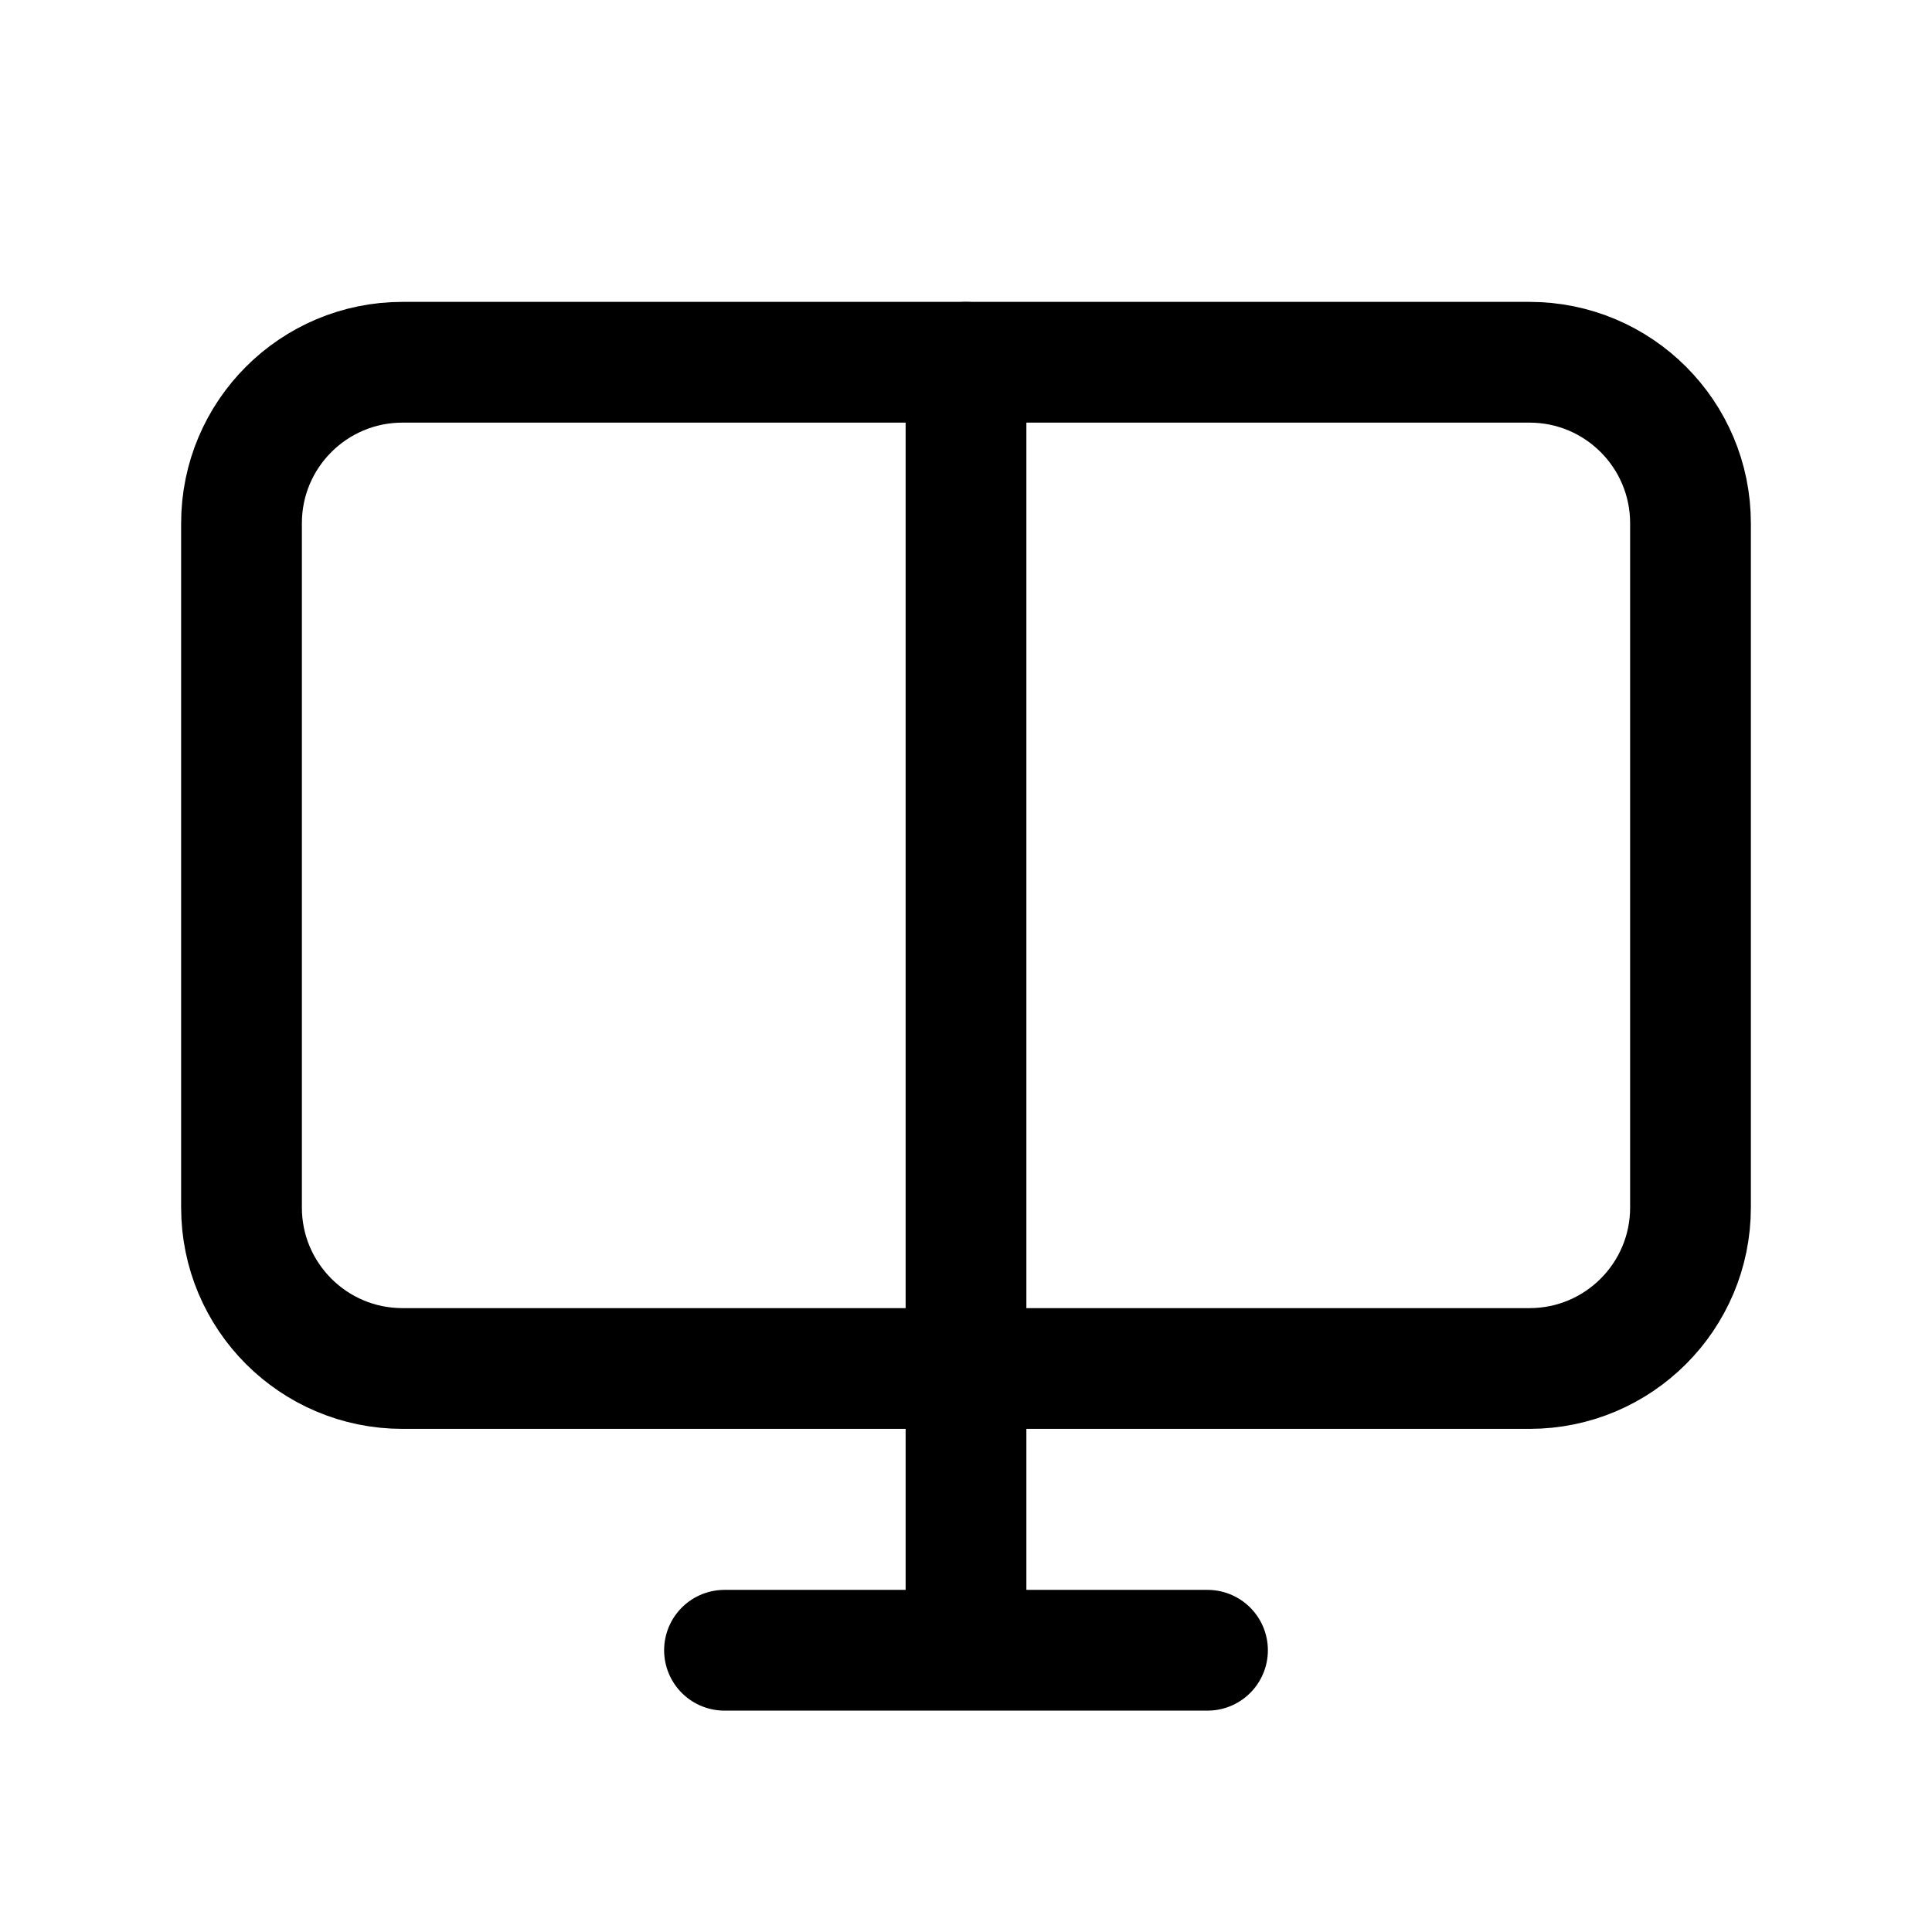
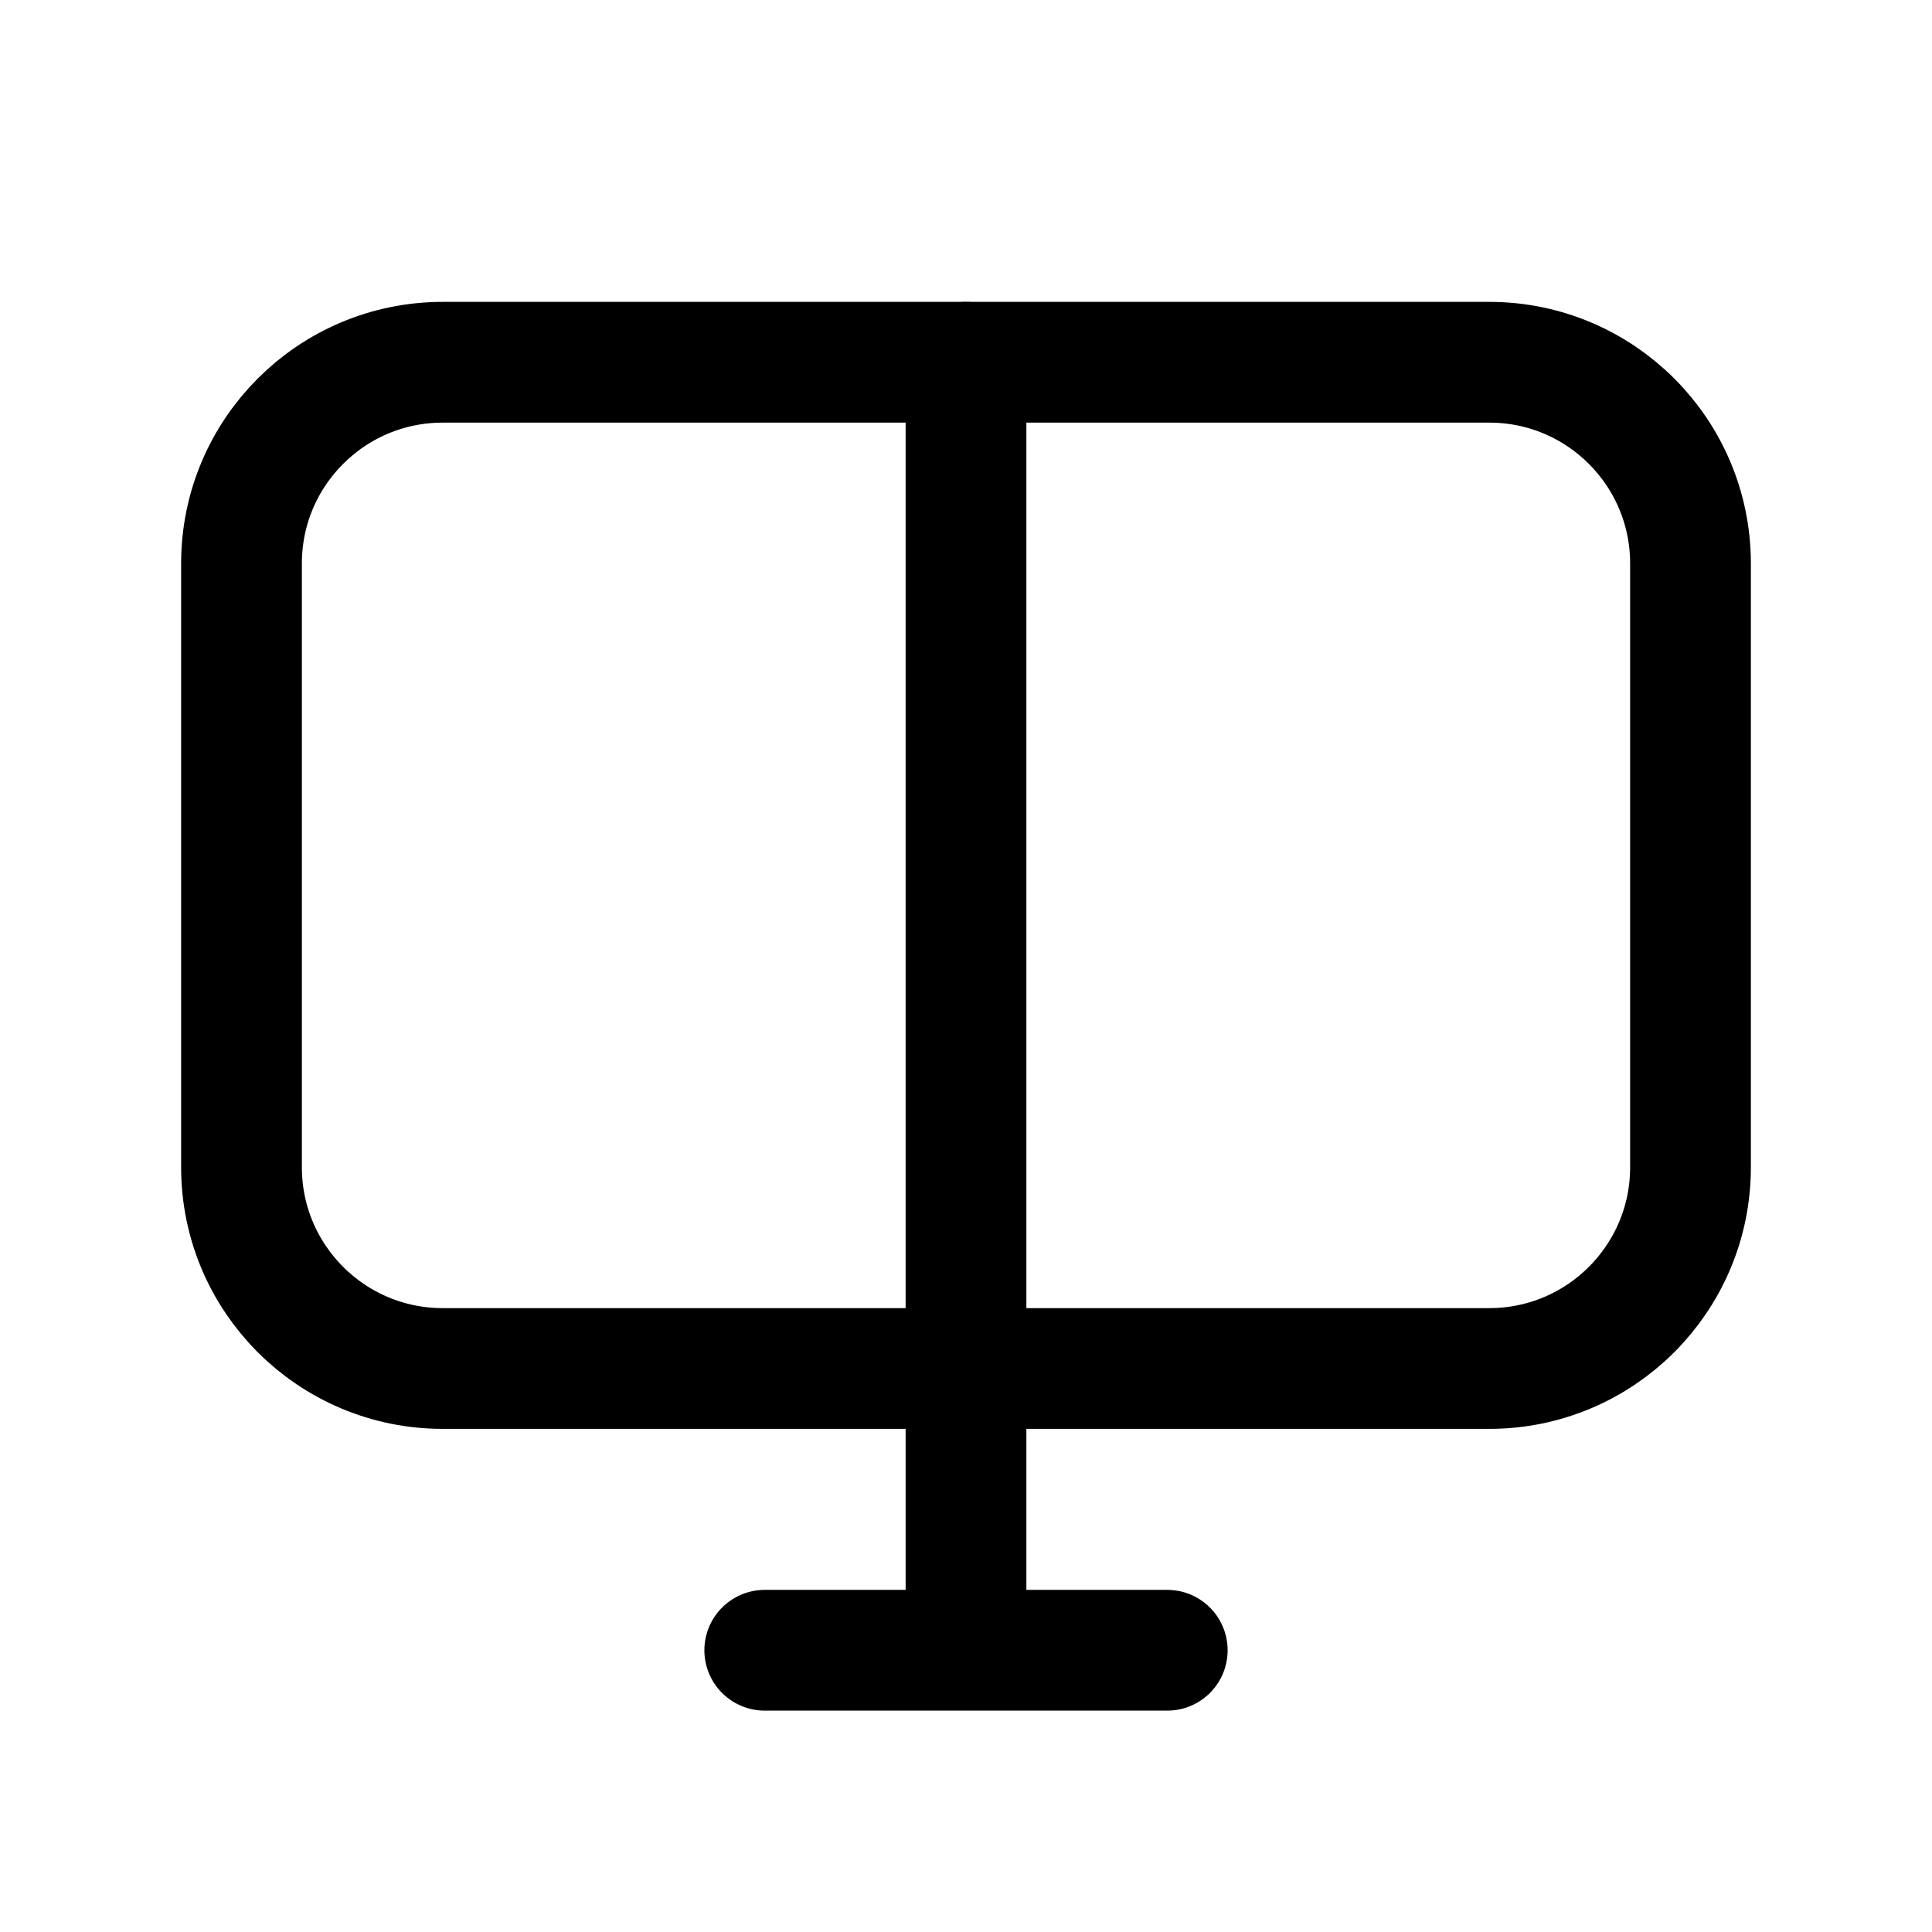
- <svg xmlns="http://www.w3.org/2000/svg" viewBox="0 0 24 24" width="24" height="24">
-   <g fill="none" stroke="currentColor" stroke-width="1.5" stroke-linecap="round" stroke-linejoin="round">
-     <rect x="3" y="4.5" width="18" height="12.5" rx="2" />
-     <path d="M12 4.5v12.5" />
-     <path d="M9 20.5h6M12 17v3.5" />
-   </g>
+ <svg xmlns="http://www.w3.org/2000/svg" viewBox="0 0 24 24" fill="none" stroke="currentColor" stroke-width="1.5" stroke-linecap="round" stroke-linejoin="round">
+   <rect x="3" y="4.5" width="18" height="12.5" rx="2.5" />
+   <path d="M12 4.5v12.5" />
+   <path d="M9.5 20.5h5M12 17v3.5" />
</svg>
